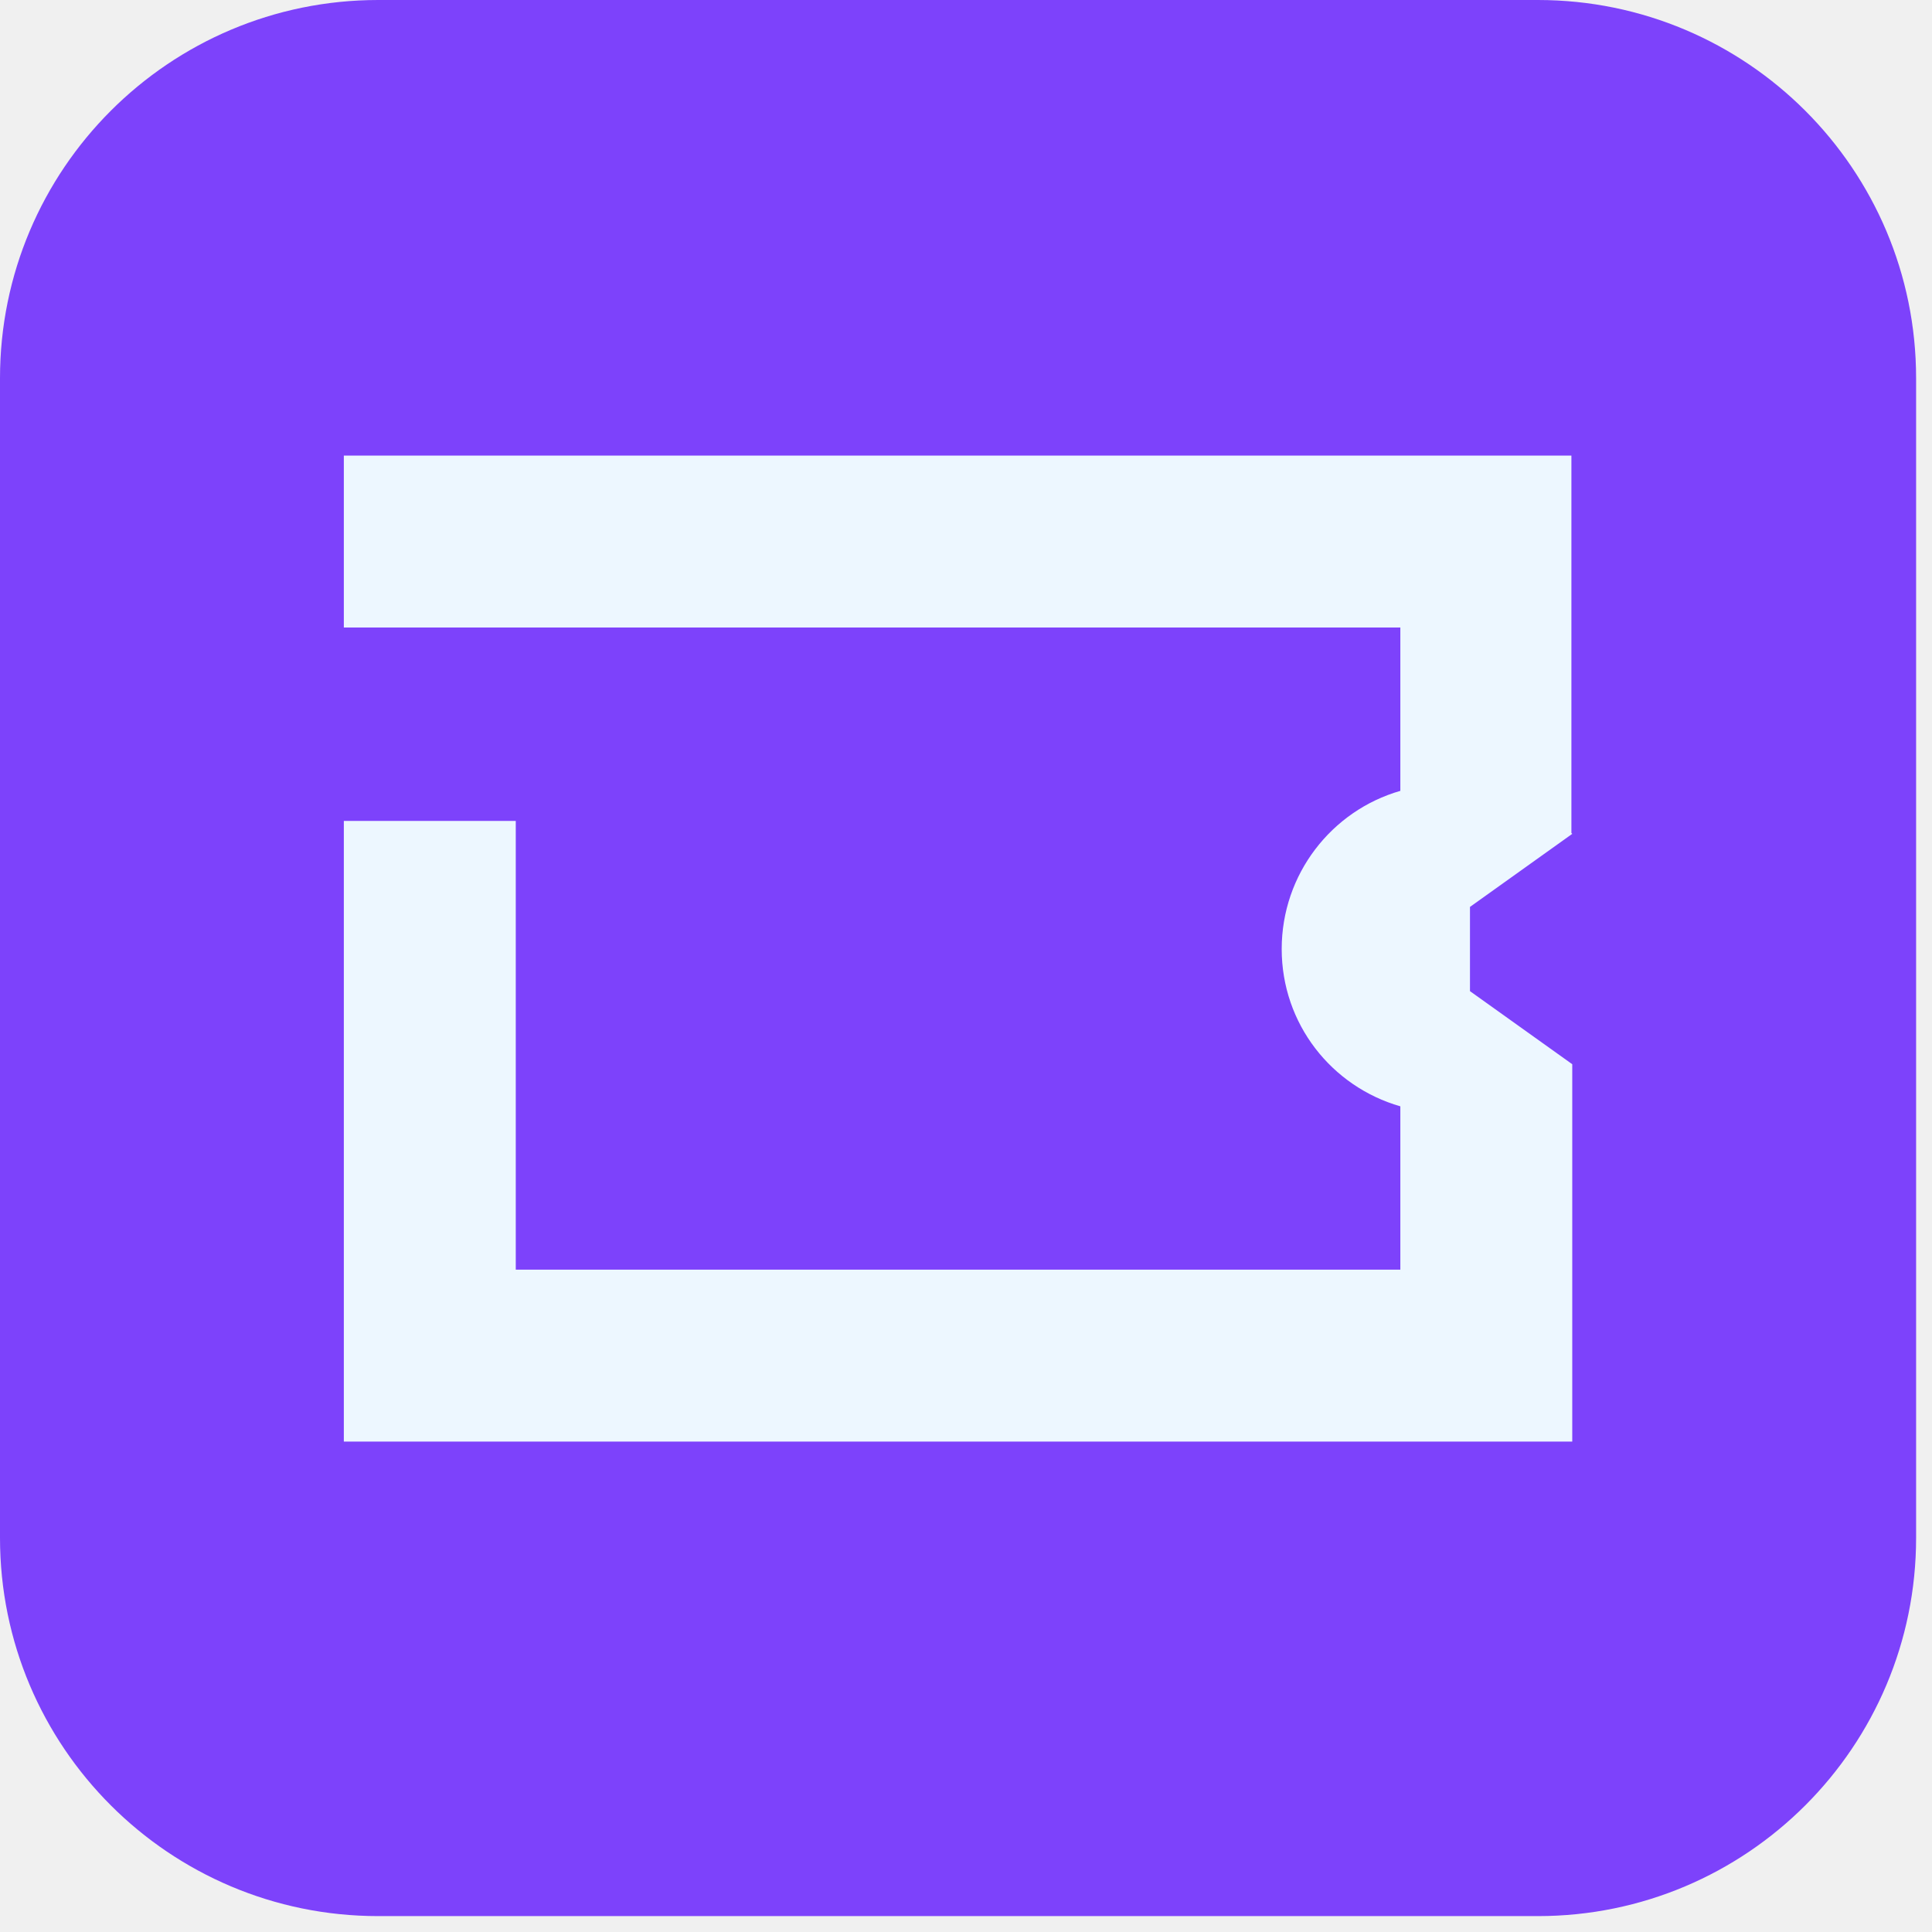
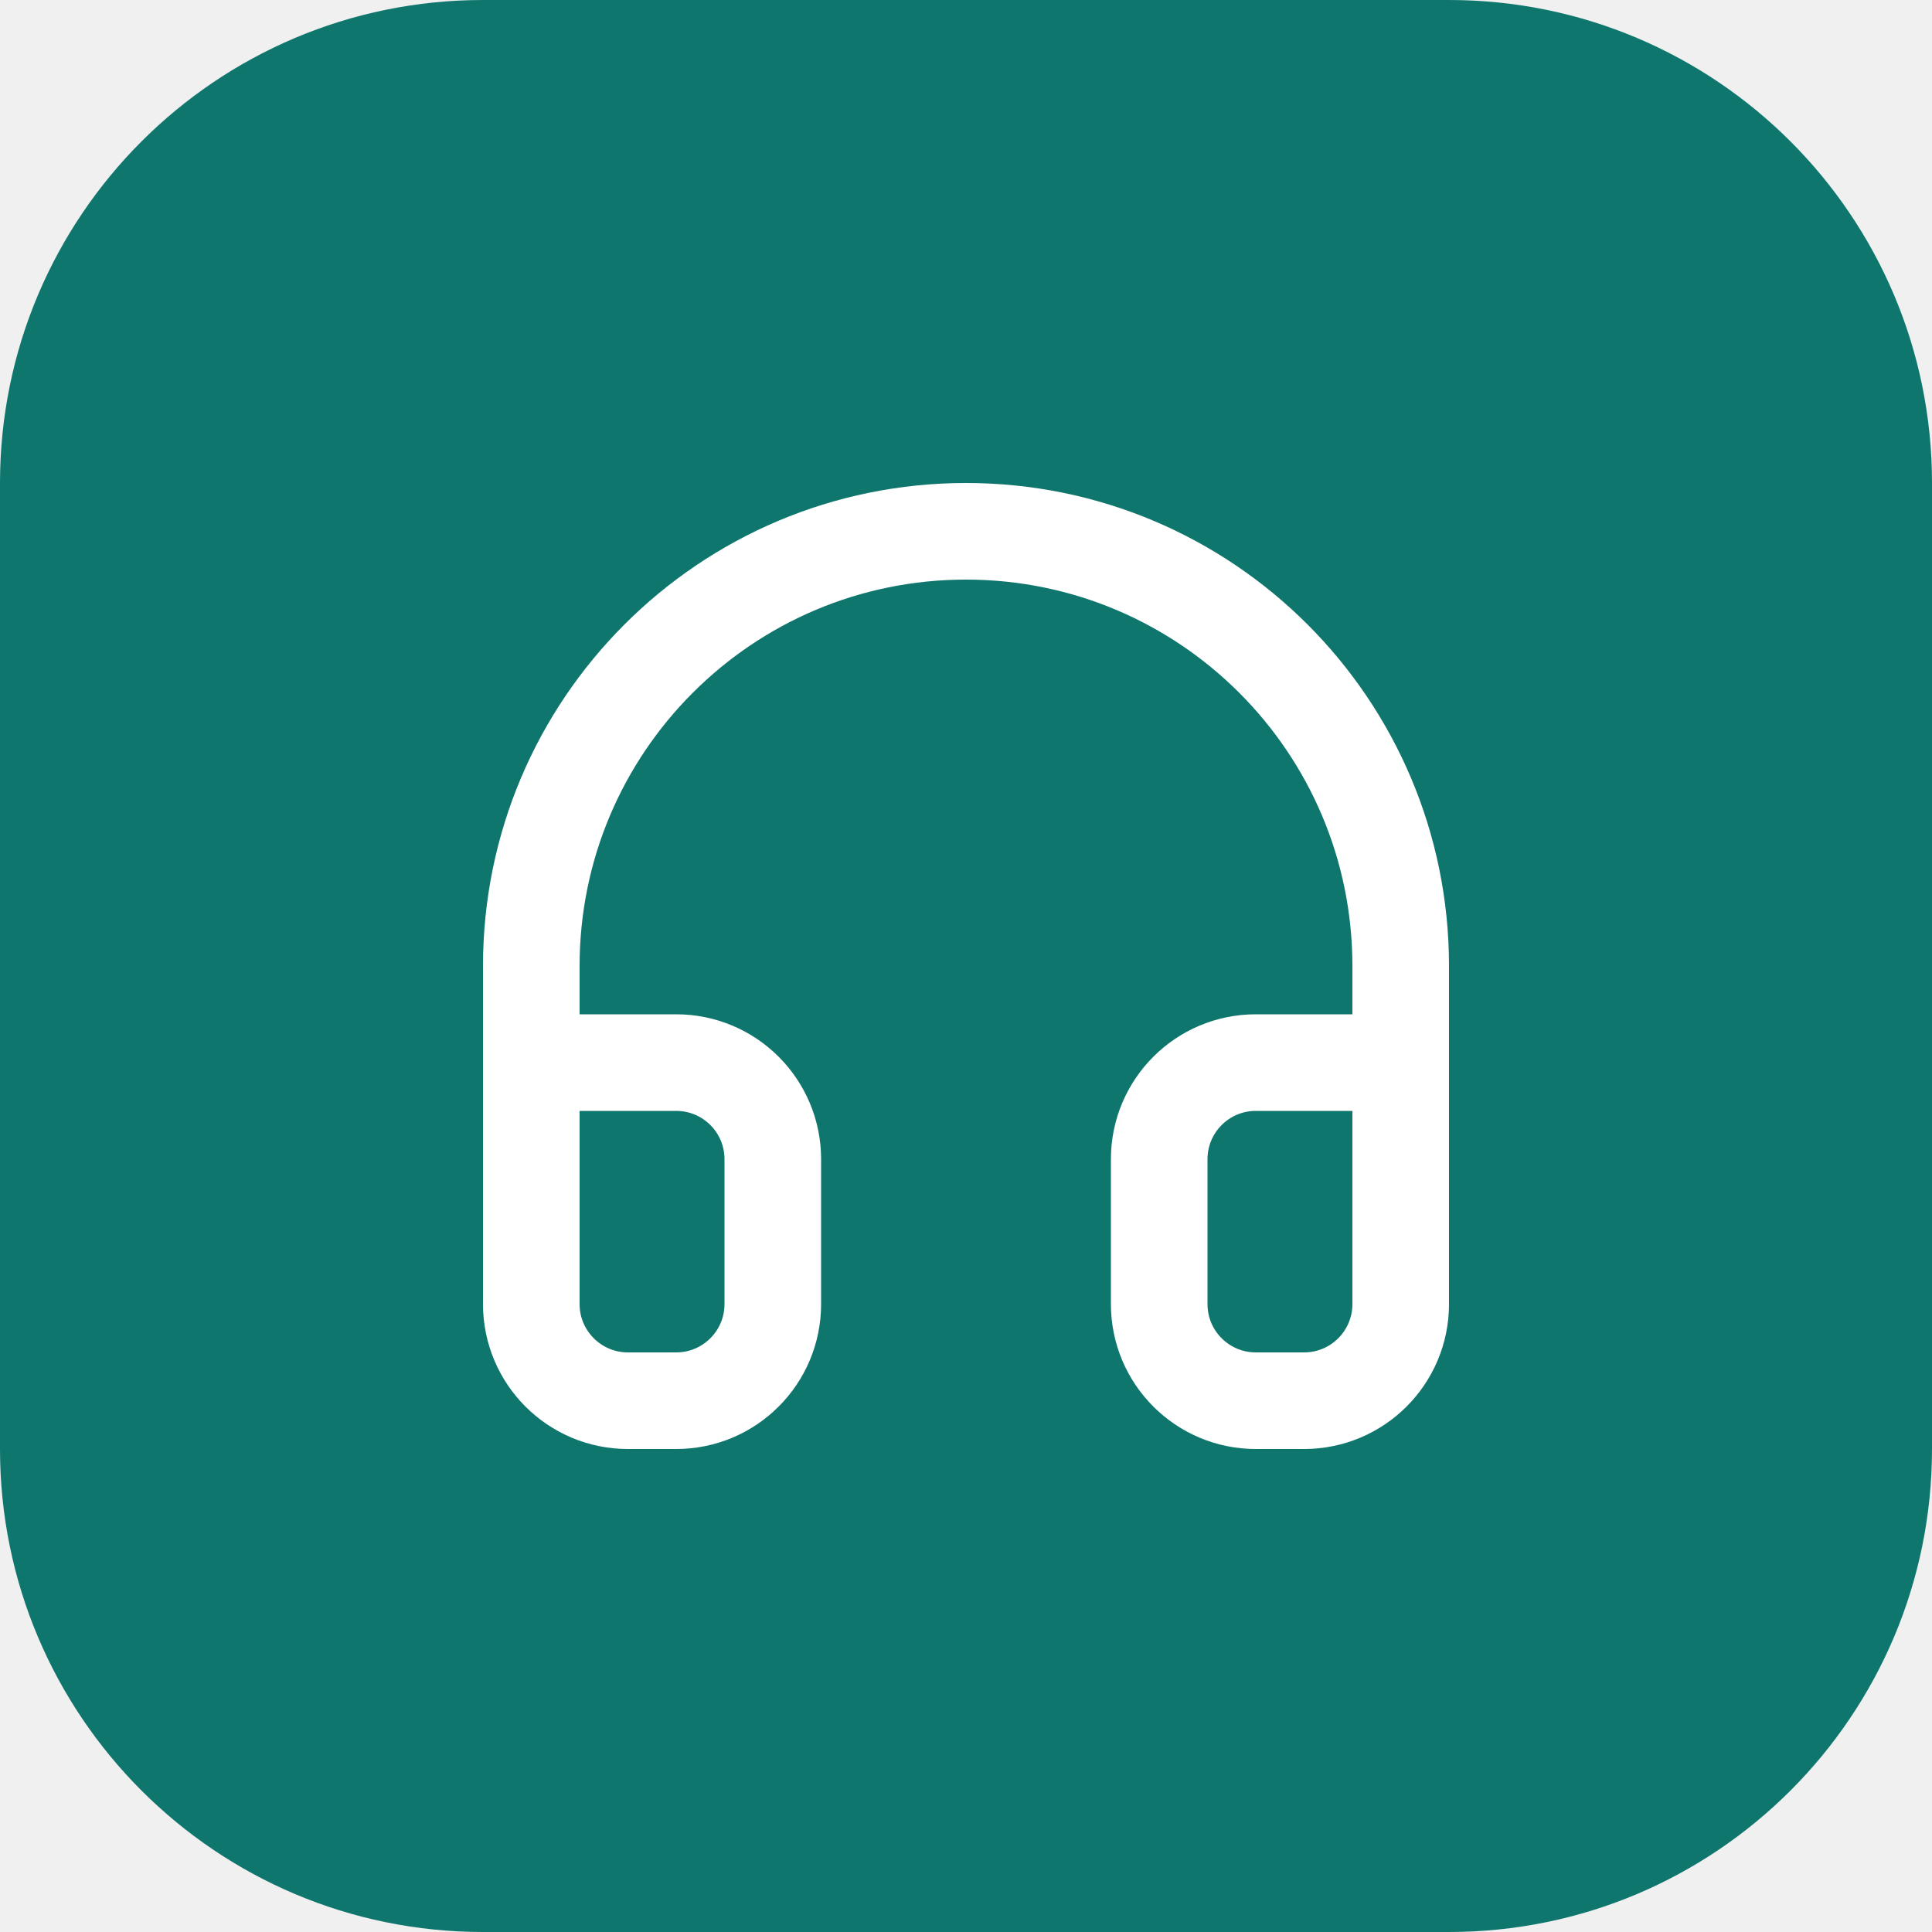
- <svg xmlns="http://www.w3.org/2000/svg" width="118" height="118" viewBox="0 0 118 118" fill="none">
-   <path d="M93.928 0H23.101C10.343 0 0 10.343 0 23.101V93.928C0 106.686 10.343 117.029 23.101 117.029H93.928C106.686 117.029 117.029 106.686 117.029 93.928V23.101C117.029 10.343 106.686 0 93.928 0Z" fill="#7D42FB" />
-   <path d="M95.976 50.875V27.826L21 27.826V38.327H85.528V48.303C81.328 49.51 78.282 53.395 78.282 57.963C78.282 62.531 81.328 66.364 85.528 67.571V77.547H31.501V50.14H21V88.047H96.028V64.999L89.781 60.536V55.391L96.028 50.928L95.976 50.875Z" fill="#EDF7FF" />
+ <svg xmlns="http://www.w3.org/2000/svg" viewBox="0 0 40 40" width="40" height="40">
+   <rect width="40" height="40" rx="10" fill="#0F766E" />
+   <svg x="8" y="8" width="24" height="24" viewBox="0 0 24 24">
+     <path d="M3 18v-6a9 9 0 0 1 18 0v6" stroke="white" stroke-width="2" fill="none" stroke-linecap="round" stroke-linejoin="round" />
+     <path d="M21 19a2 2 0 0 1-2 2h-1a2 2 0 0 1-2-2v-3a2 2 0 0 1 2-2h3z" stroke="white" stroke-width="2" fill="none" stroke-linecap="round" stroke-linejoin="round" />
+     <path d="M3 19a2 2 0 0 0 2 2h1a2 2 0 0 0 2-2v-3a2 2 0 0 0-2-2H3z" stroke="white" stroke-width="2" fill="none" stroke-linecap="round" stroke-linejoin="round" />
+   </svg>
</svg>
